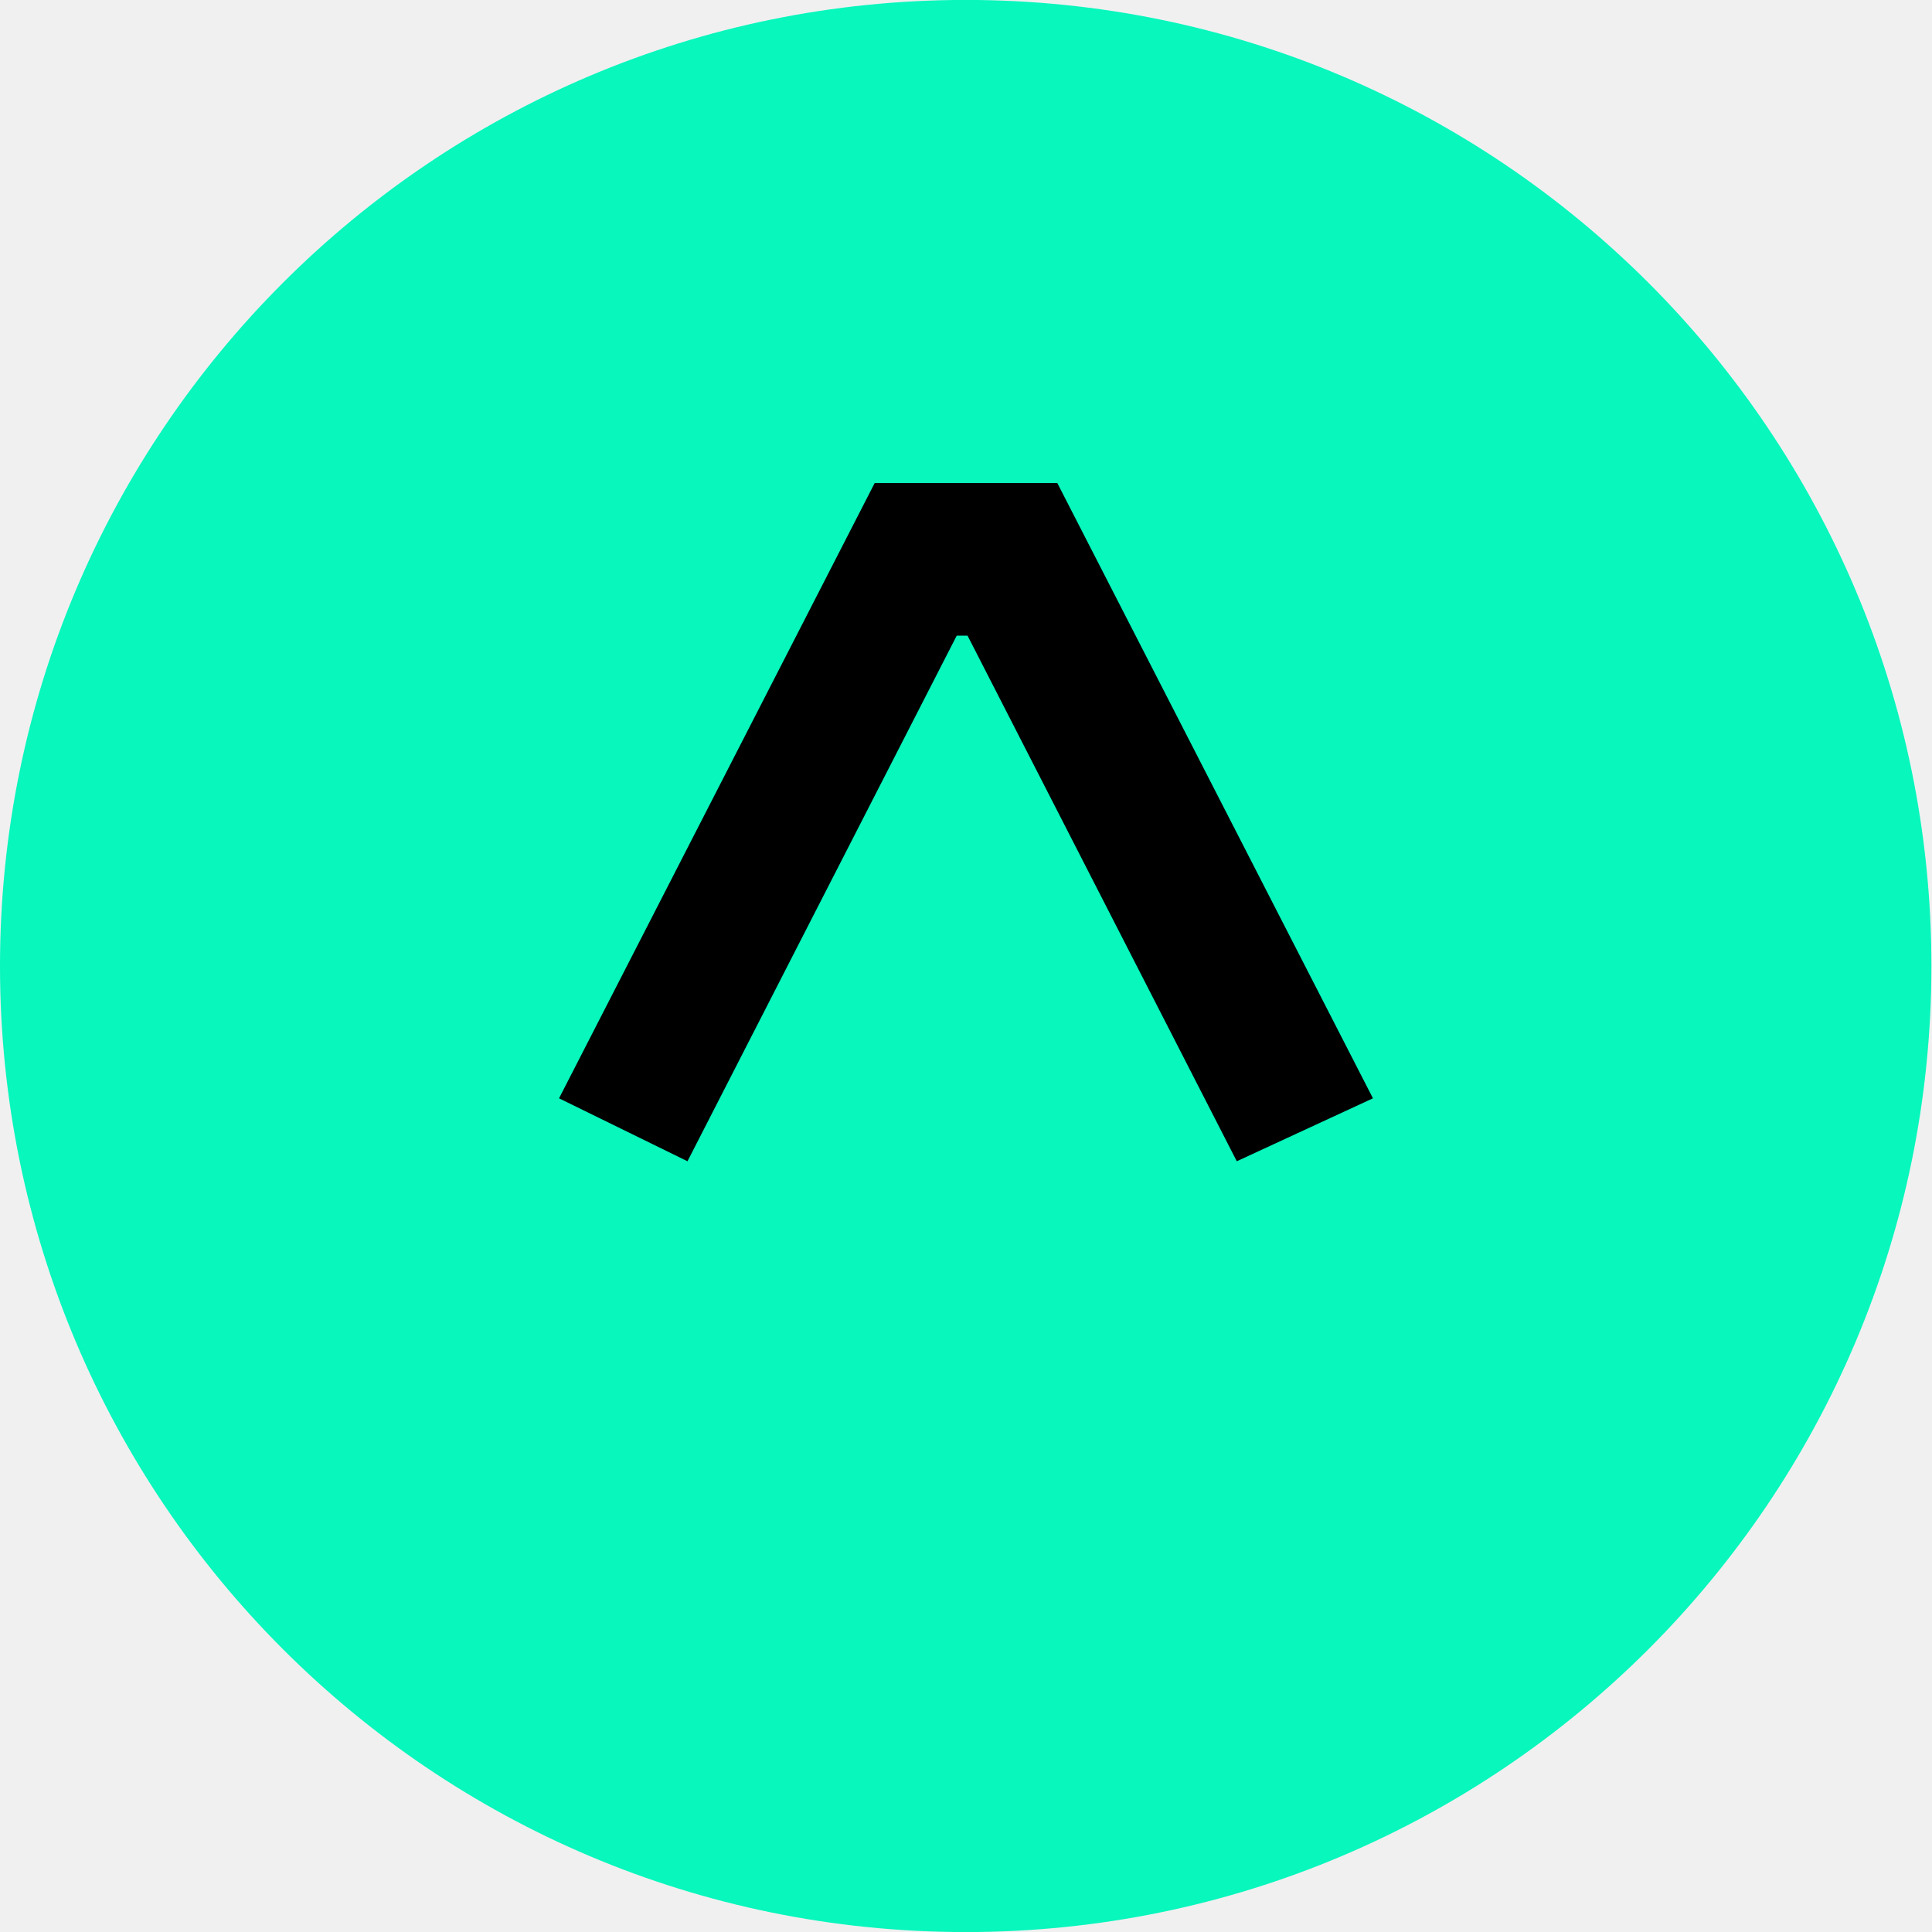
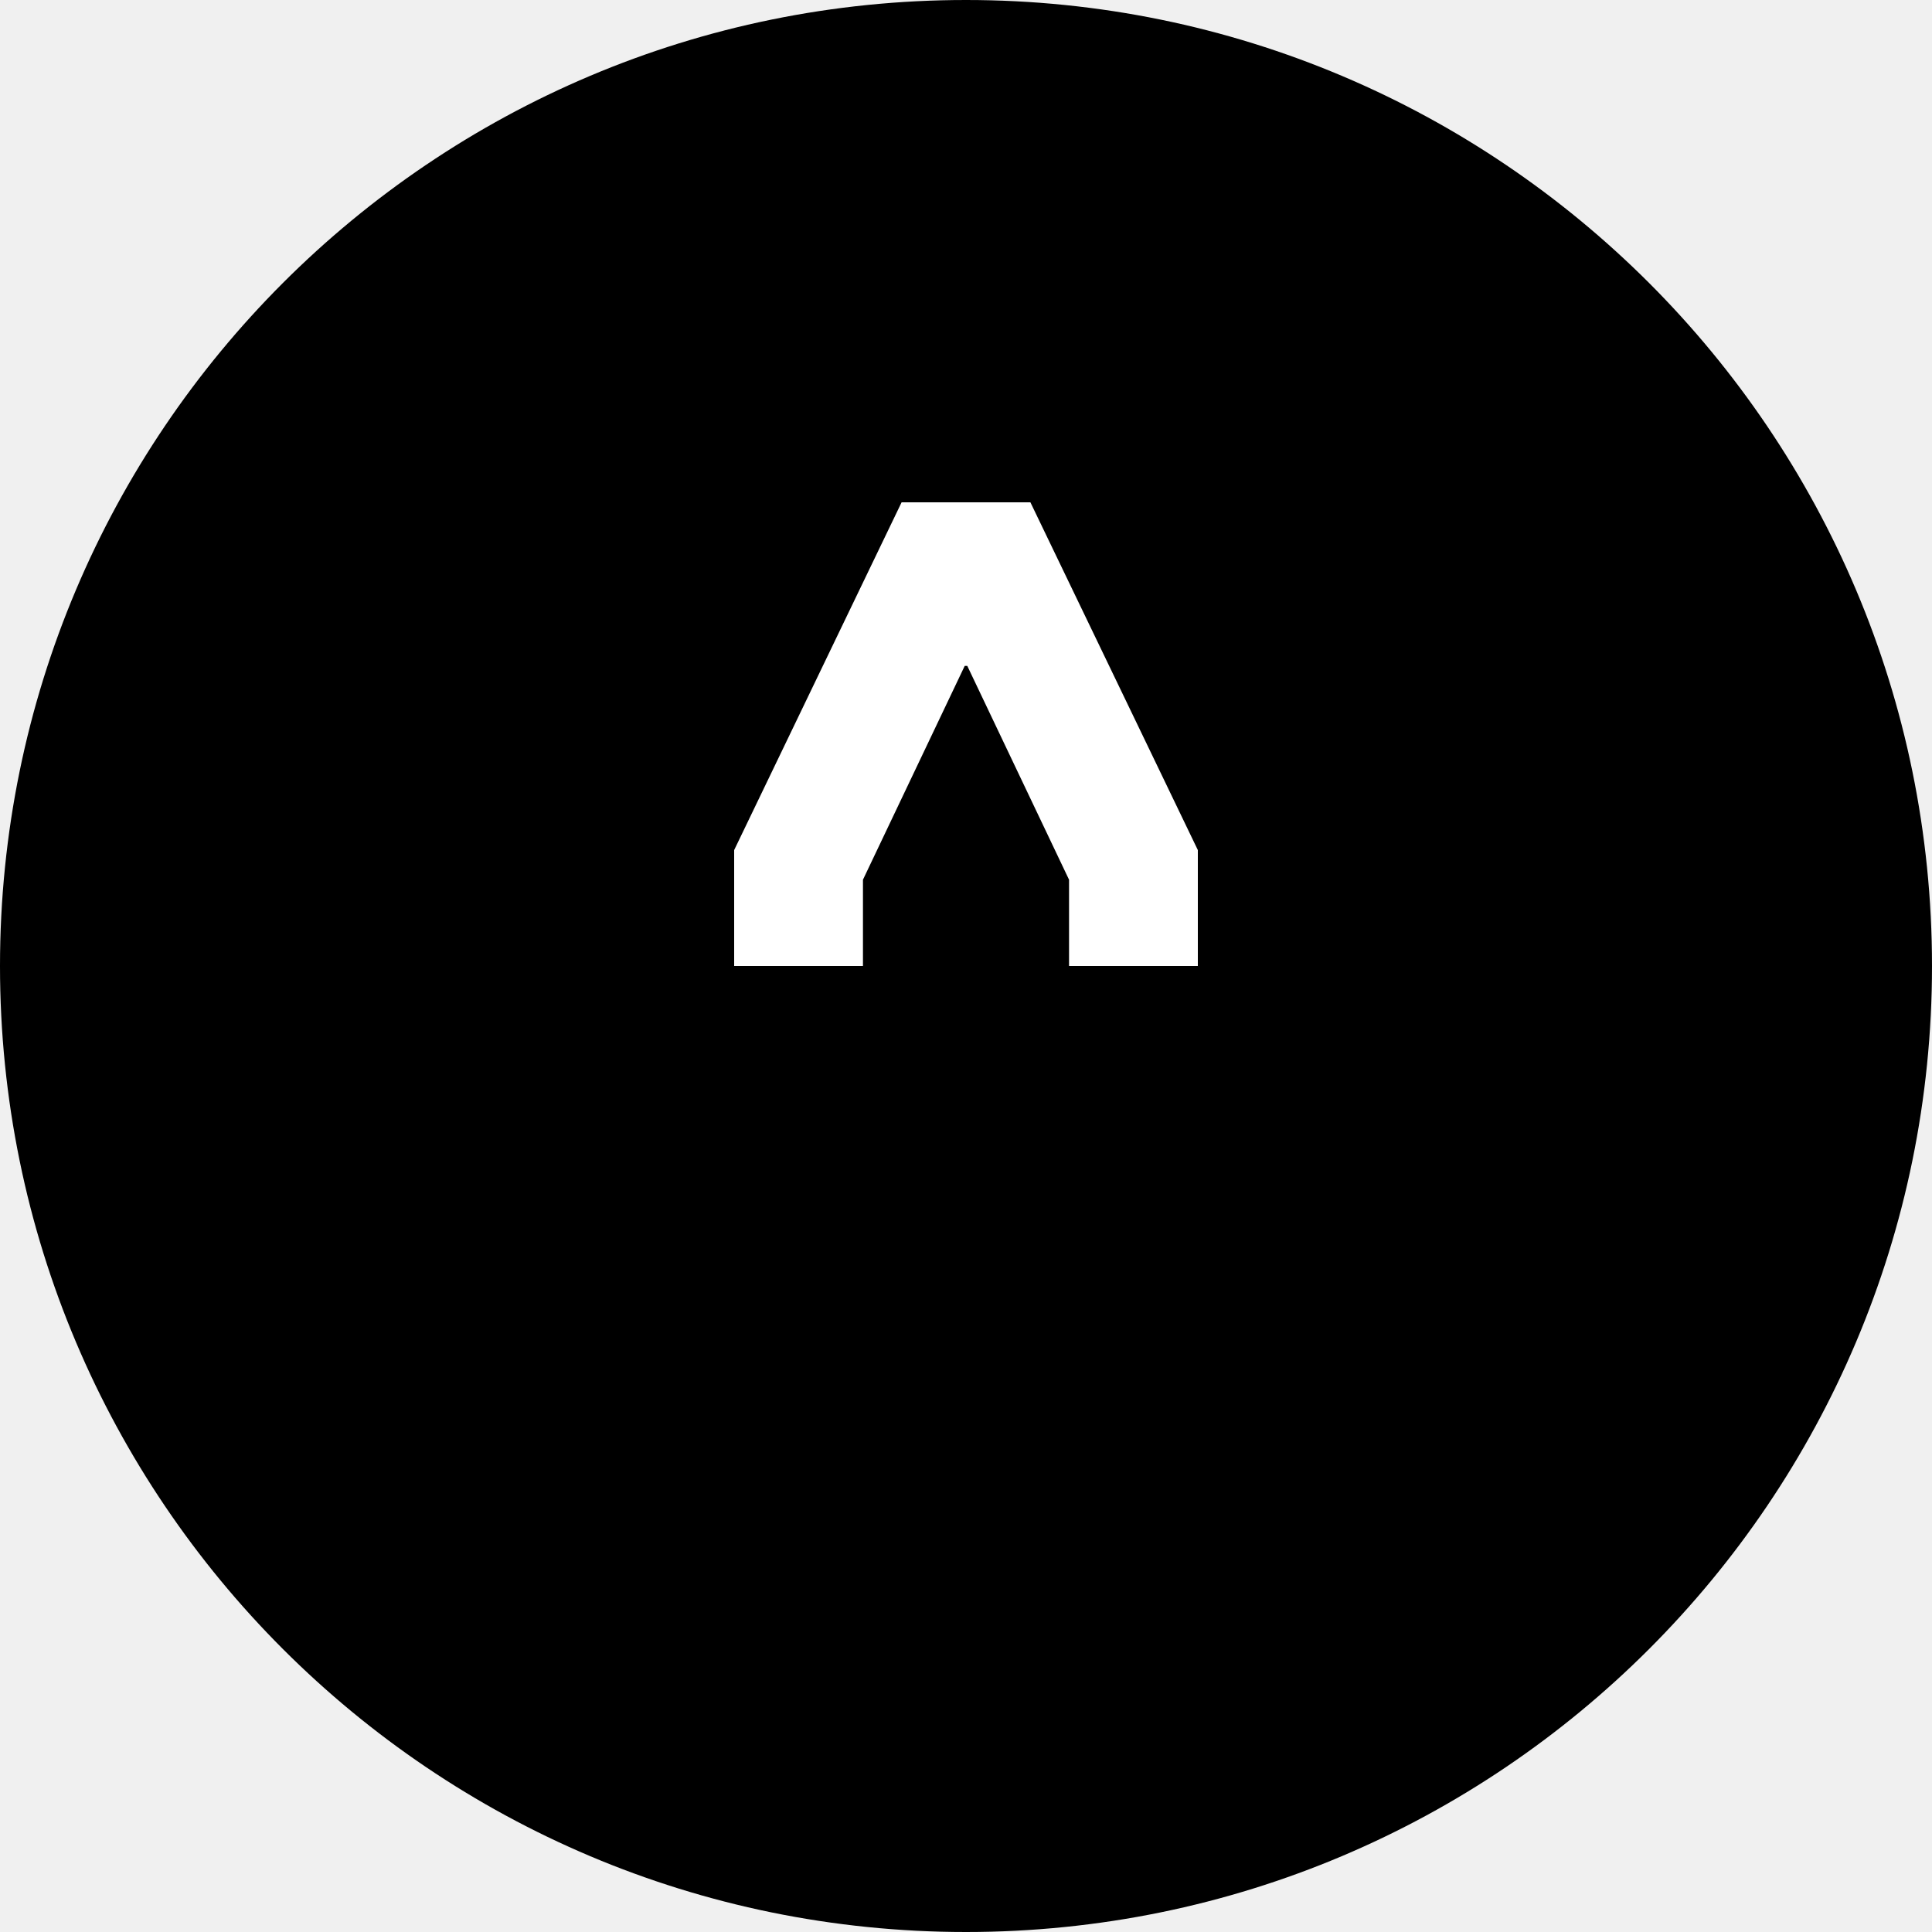
<svg xmlns="http://www.w3.org/2000/svg" width="940" height="940" viewBox="0 0 940 940" fill="none">
-   <g clip-path="url(#clip0_1_2)">
-     <path fill-rule="evenodd" clip-rule="evenodd" d="M469.855 -0.029C729.35 -0.029 939.71 210.41 939.71 470C939.71 729.589 729.35 940.031 469.855 940.031C210.361 940.031 0 729.589 0 470C0 210.41 210.361 -0.029 469.855 -0.029Z" fill="#07F7BD" />
-     <path d="M601.749 565L470.753 309.269H465.483L334.487 565L272 534.374L425.582 235H514.418L668 534.374L601.749 565Z" fill="black" />
-   </g>
-   <defs>
-     <clipPath id="clip0_1_2">
-       <rect width="940" height="940" fill="white" />
-     </clipPath>
-   </defs>
+   <path fill-rule="evenodd" clip-rule="evenodd" d="M470 940C729.574 940 940 729.574 940 470C940 210.426 729.574 0 470 0C210.426 0 0 210.426 0 470C0 729.574 210.426 940 470 940Z" fill="black" />
+   <path d="M520.134 428.014L470.627 323.987H469.374L419.867 428.014V470H357.2V413.6L438.667 244.4H501.334L582.8 413.6V470H520.134V428.014Z" fill="white" />
</svg>
